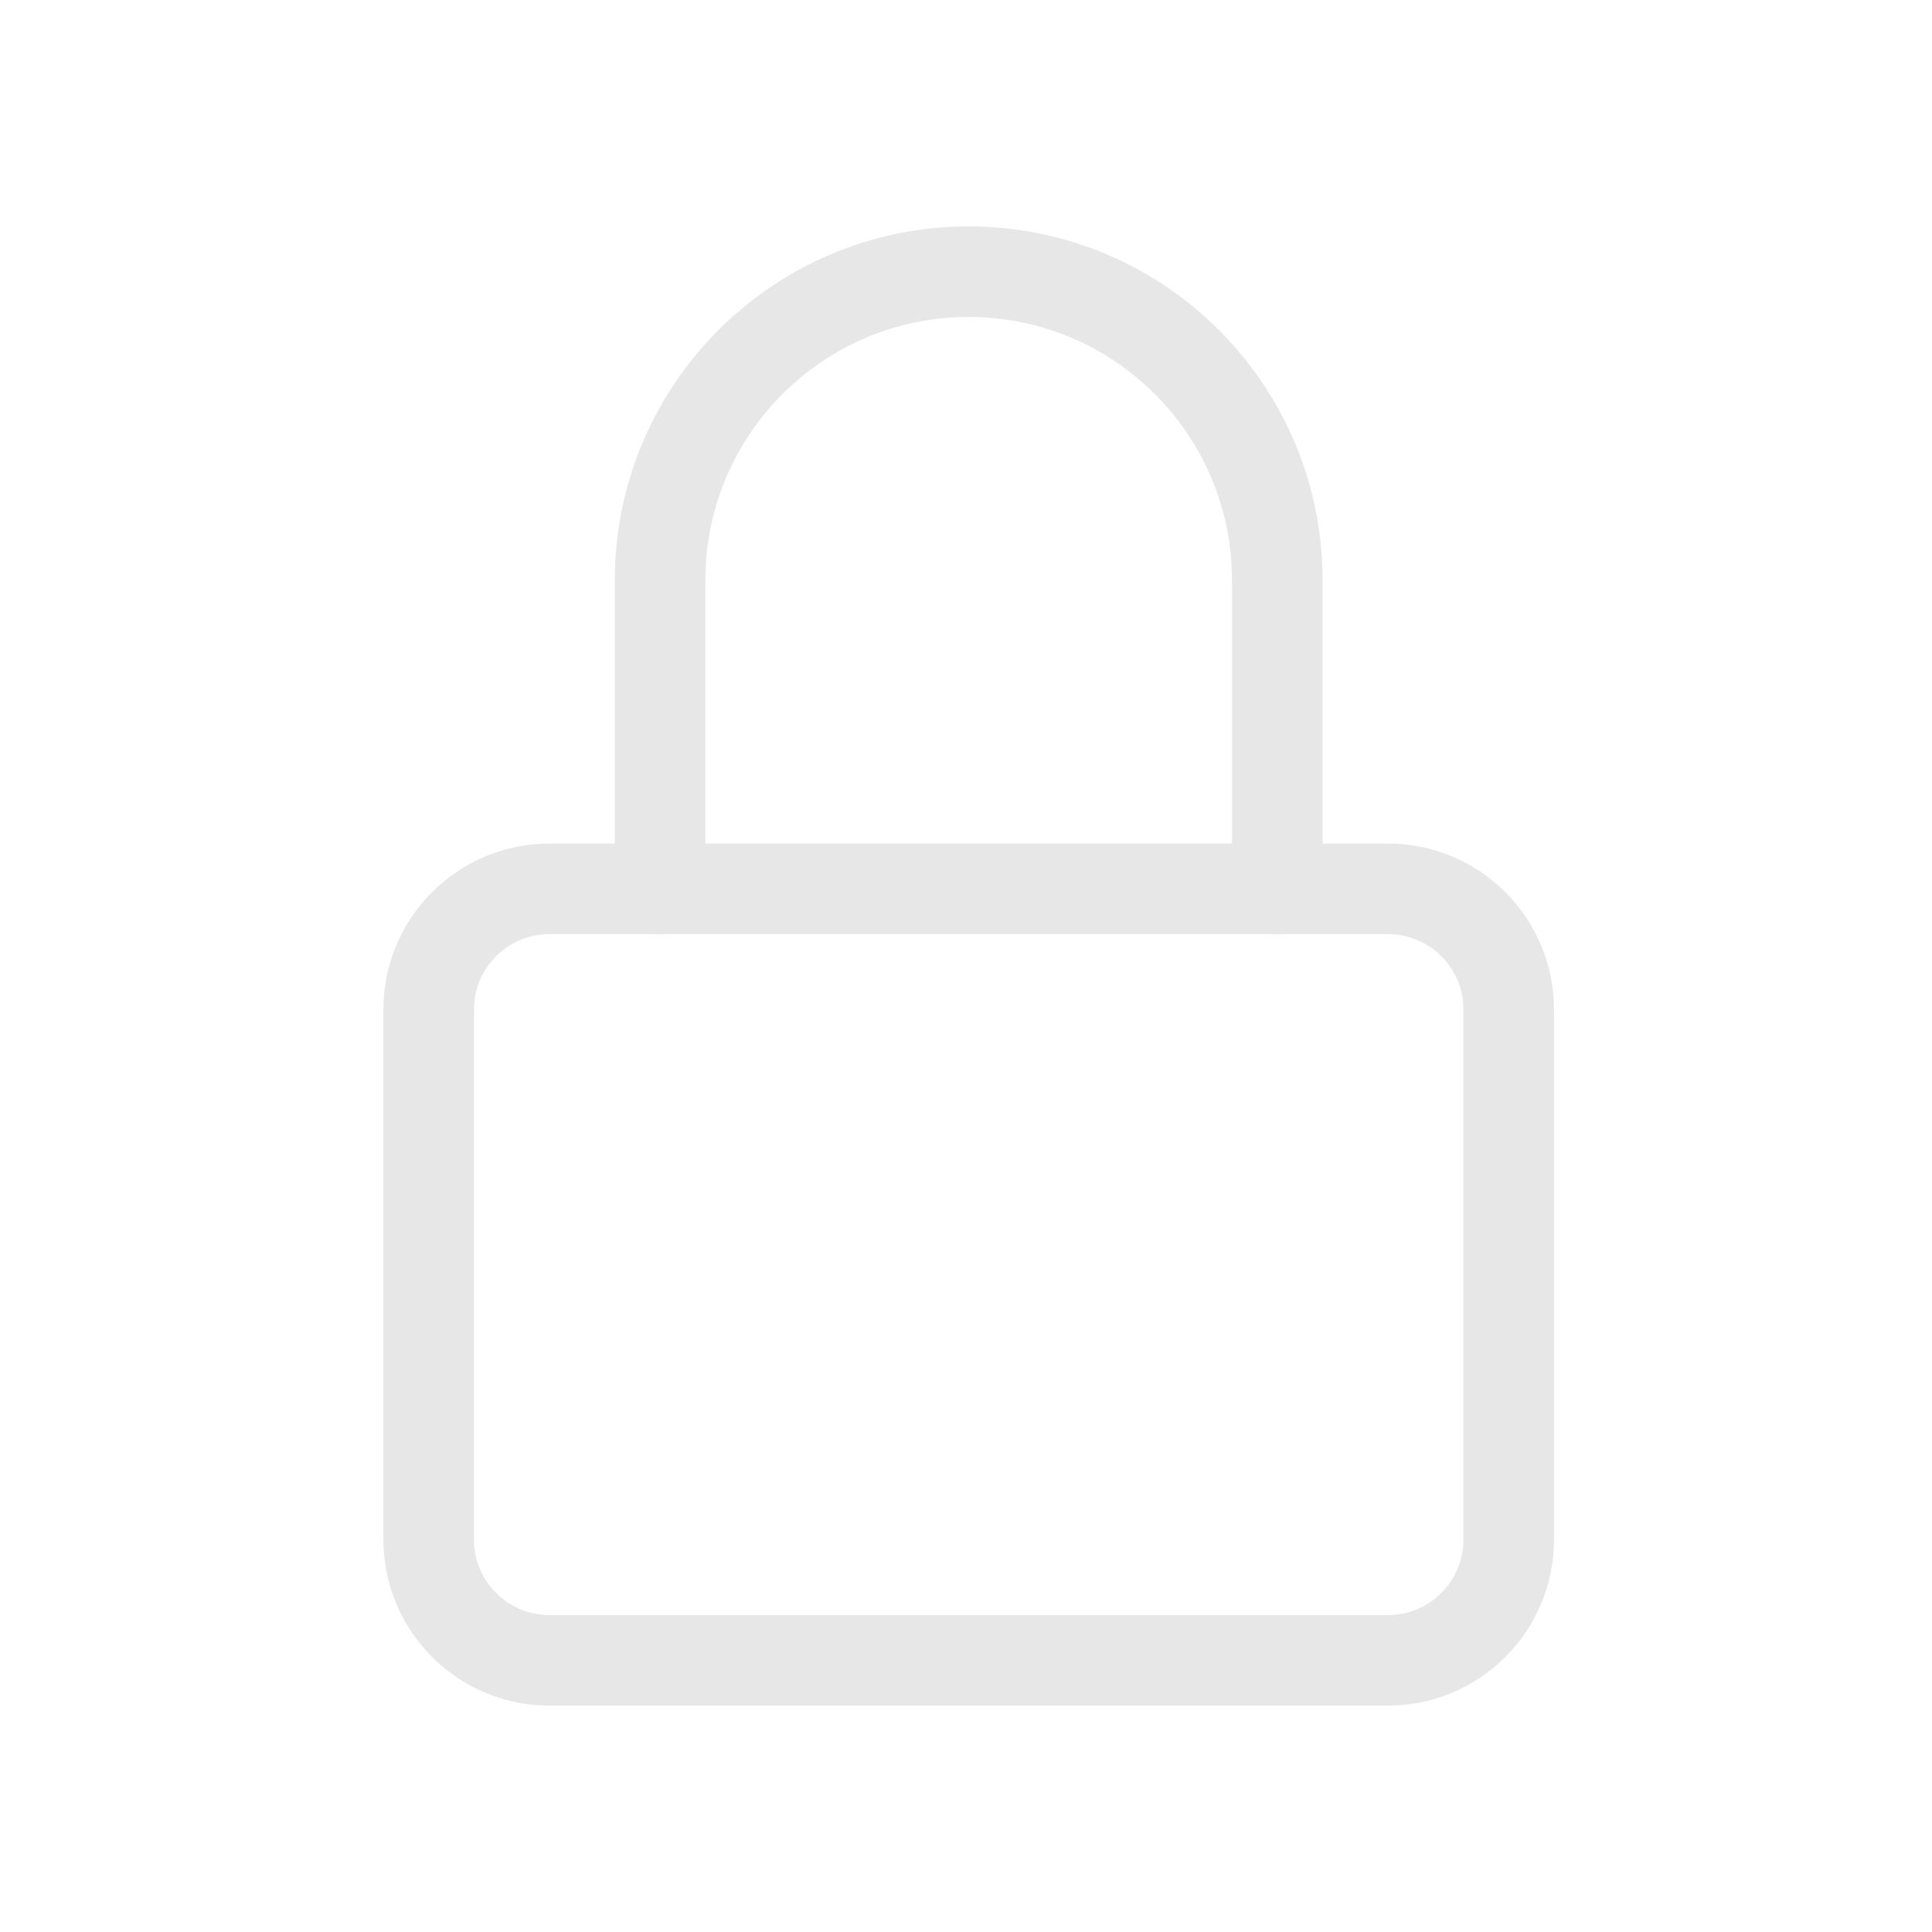
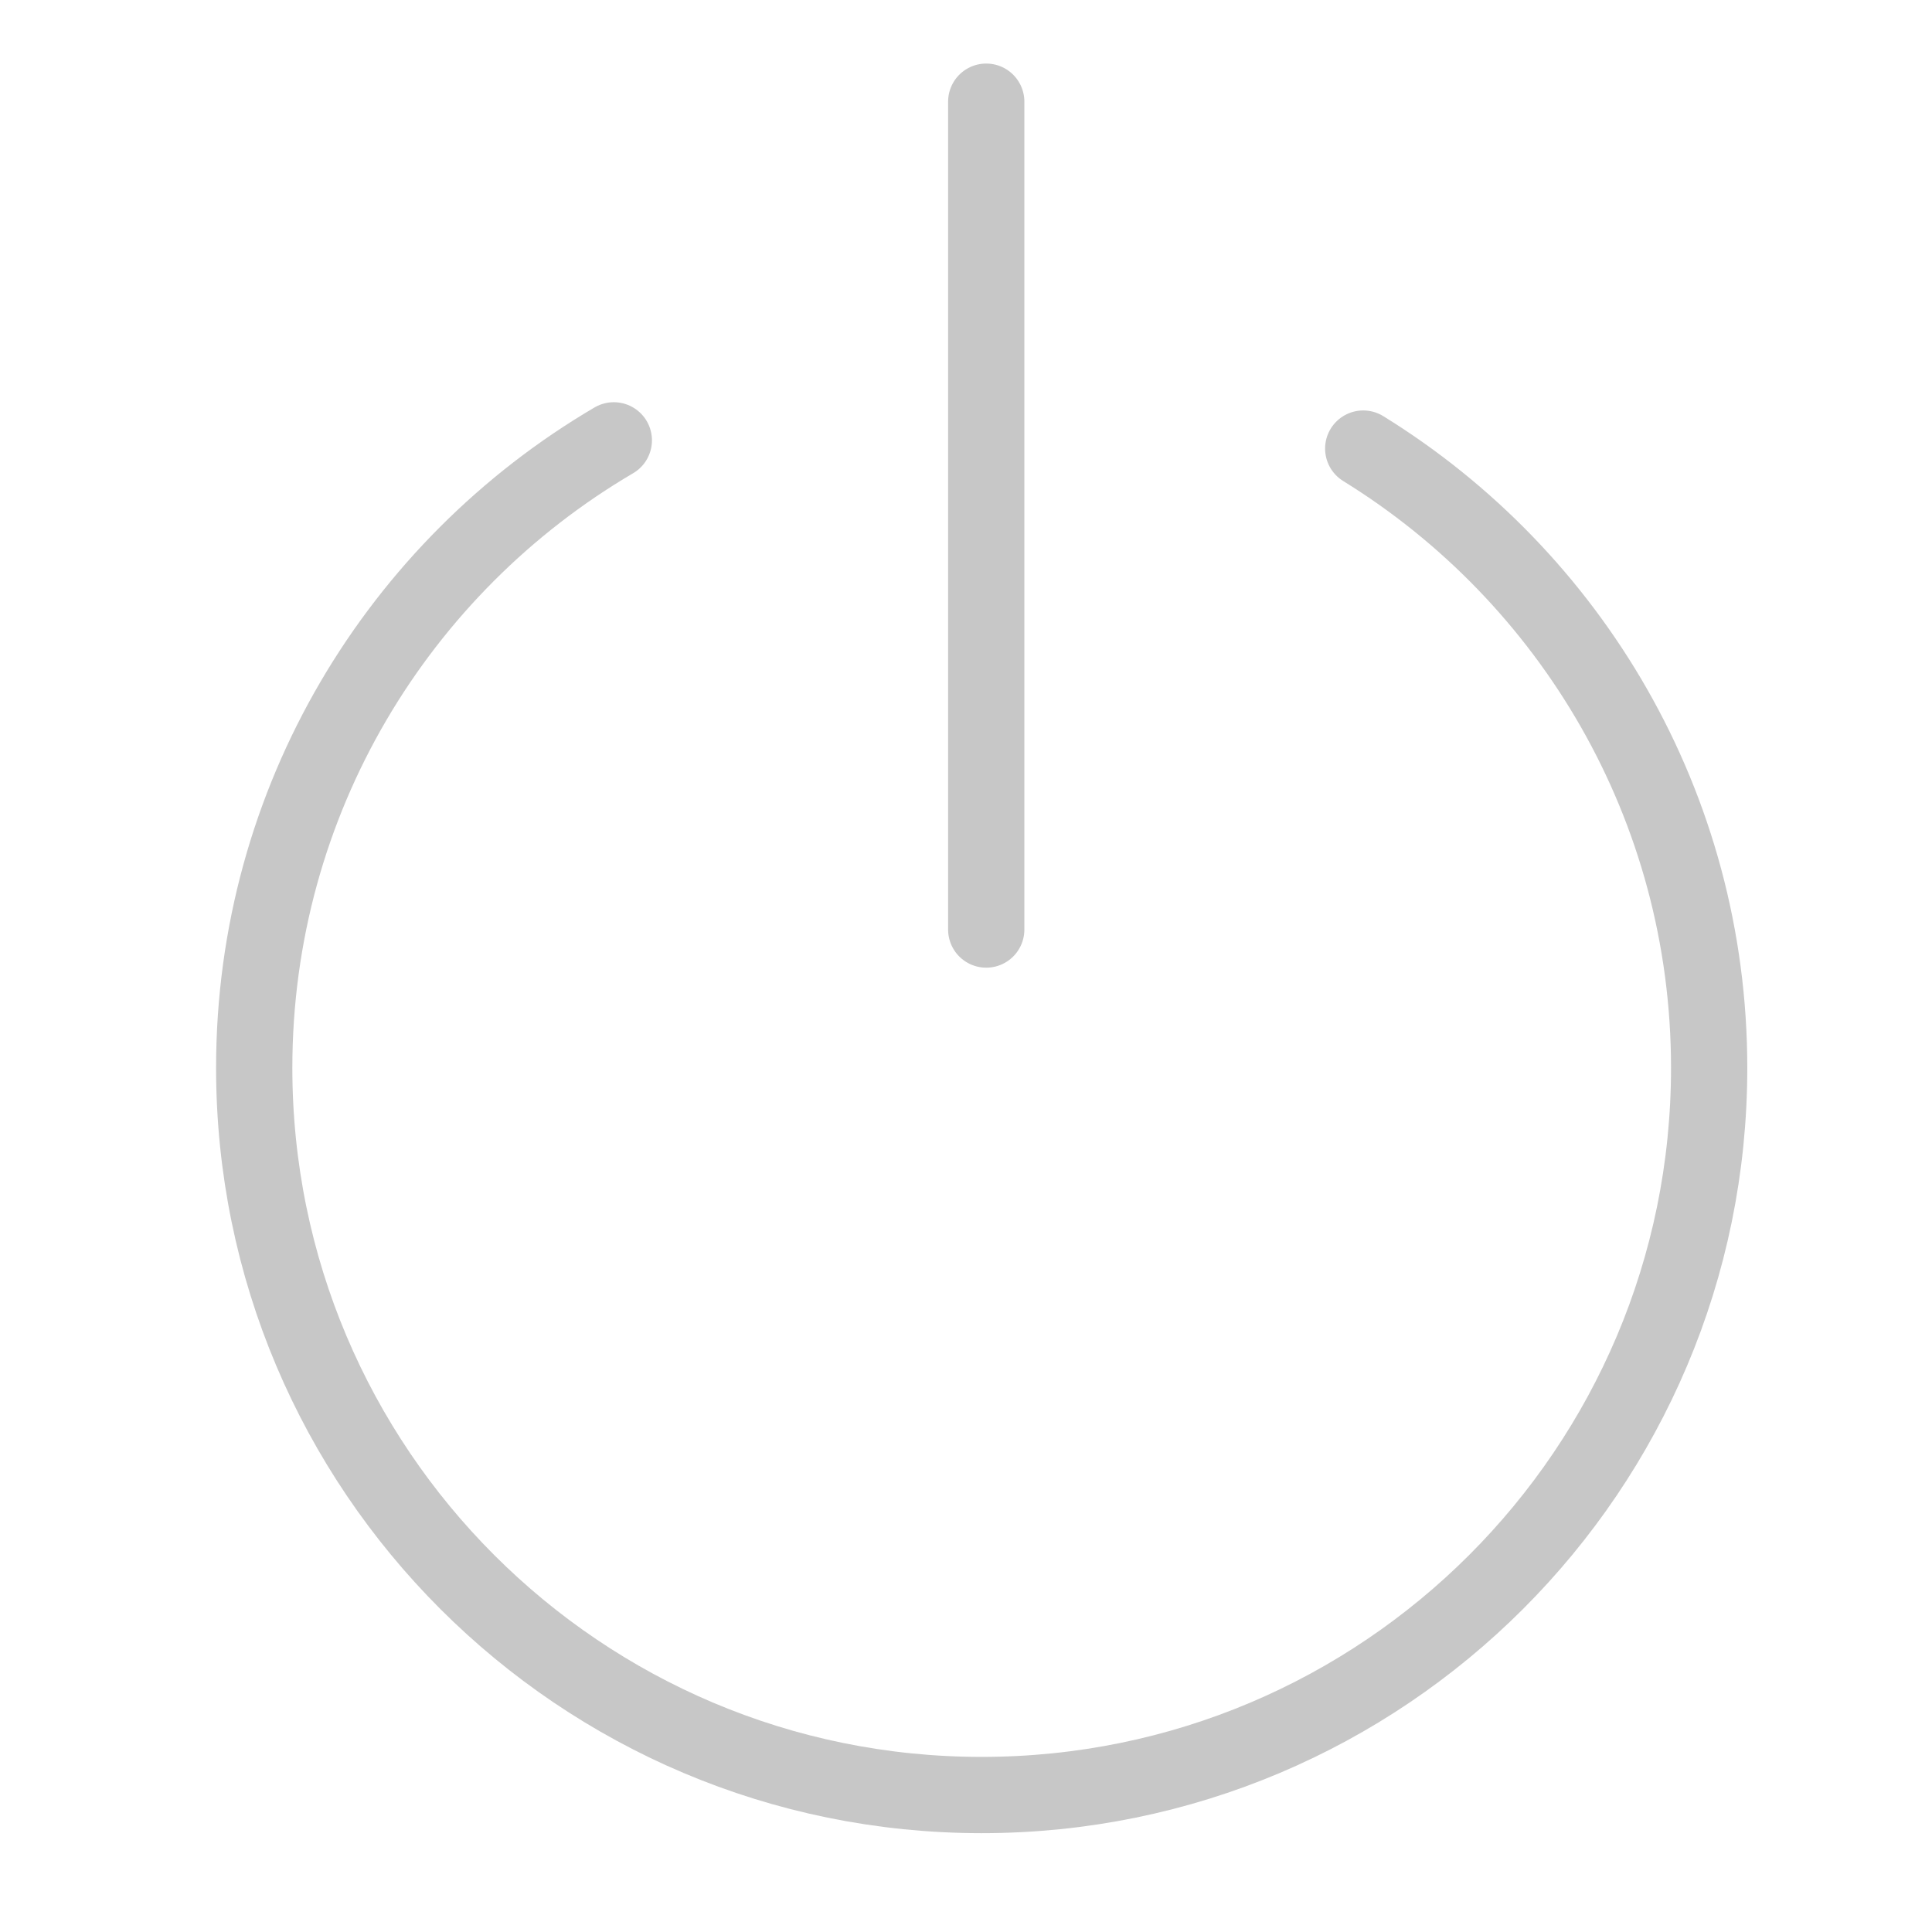
- <svg xmlns="http://www.w3.org/2000/svg" width="32px" height="32px" viewBox="0 0 32 32" version="1.1">
-   <defs>
-     <filter id="filter-1">
-       <feColorMatrix in="SourceGraphic" type="matrix" values="0 0 0 0 0.8 0 0 0 0 0.8 0 0 0 0 0.8 0 0 0 1 0" />
-     </filter>
-   </defs>
-   <g id="desktop_Account-Lock" stroke="none" stroke-width="1" fill="none" fill-rule="evenodd" stroke-linecap="round" stroke-linejoin="round">
-     <g filter="url(#filter-1)" id="lock">
-       <g transform="translate(7.1, 4.5)">
-         <rect id="Rectangle" stroke="#000000" stroke-width="1.5" x="0" y="10.222" width="17.889" height="12.778" rx="2" />
-         <path d="M3.833,10.222 L3.833,5.111 C3.833,2.288 6.122,0 8.944,0 C11.767,0 14.056,2.288 14.056,5.111 L14.056,10.222" id="Path" stroke="#000000" stroke-width="1.5" />
-       </g>
-     </g>
+ <svg xmlns="http://www.w3.org/2000/svg" width="38px" height="38px" viewBox="0 0 38 38" version="1.1">
+   <g id="desktop_Account-Logout" stroke="none" stroke-width="1" fill="none" fill-rule="evenodd" stroke-linecap="round" stroke-linejoin="round">
+     <path d="M12.073,8.661 C7.841,11.145 5,15.743 5,21.003 C5,28.902 11.406,35.306 19.308,35.306 C27.211,35.306 33.617,28.902 33.617,21.003 C33.617,15.855 30.896,11.343 26.813,8.823 M19.398,2 L19.398,18.283" id="Stroke-1" stroke="#C7C7C7" stroke-width="1.5" />
  </g>
</svg>
